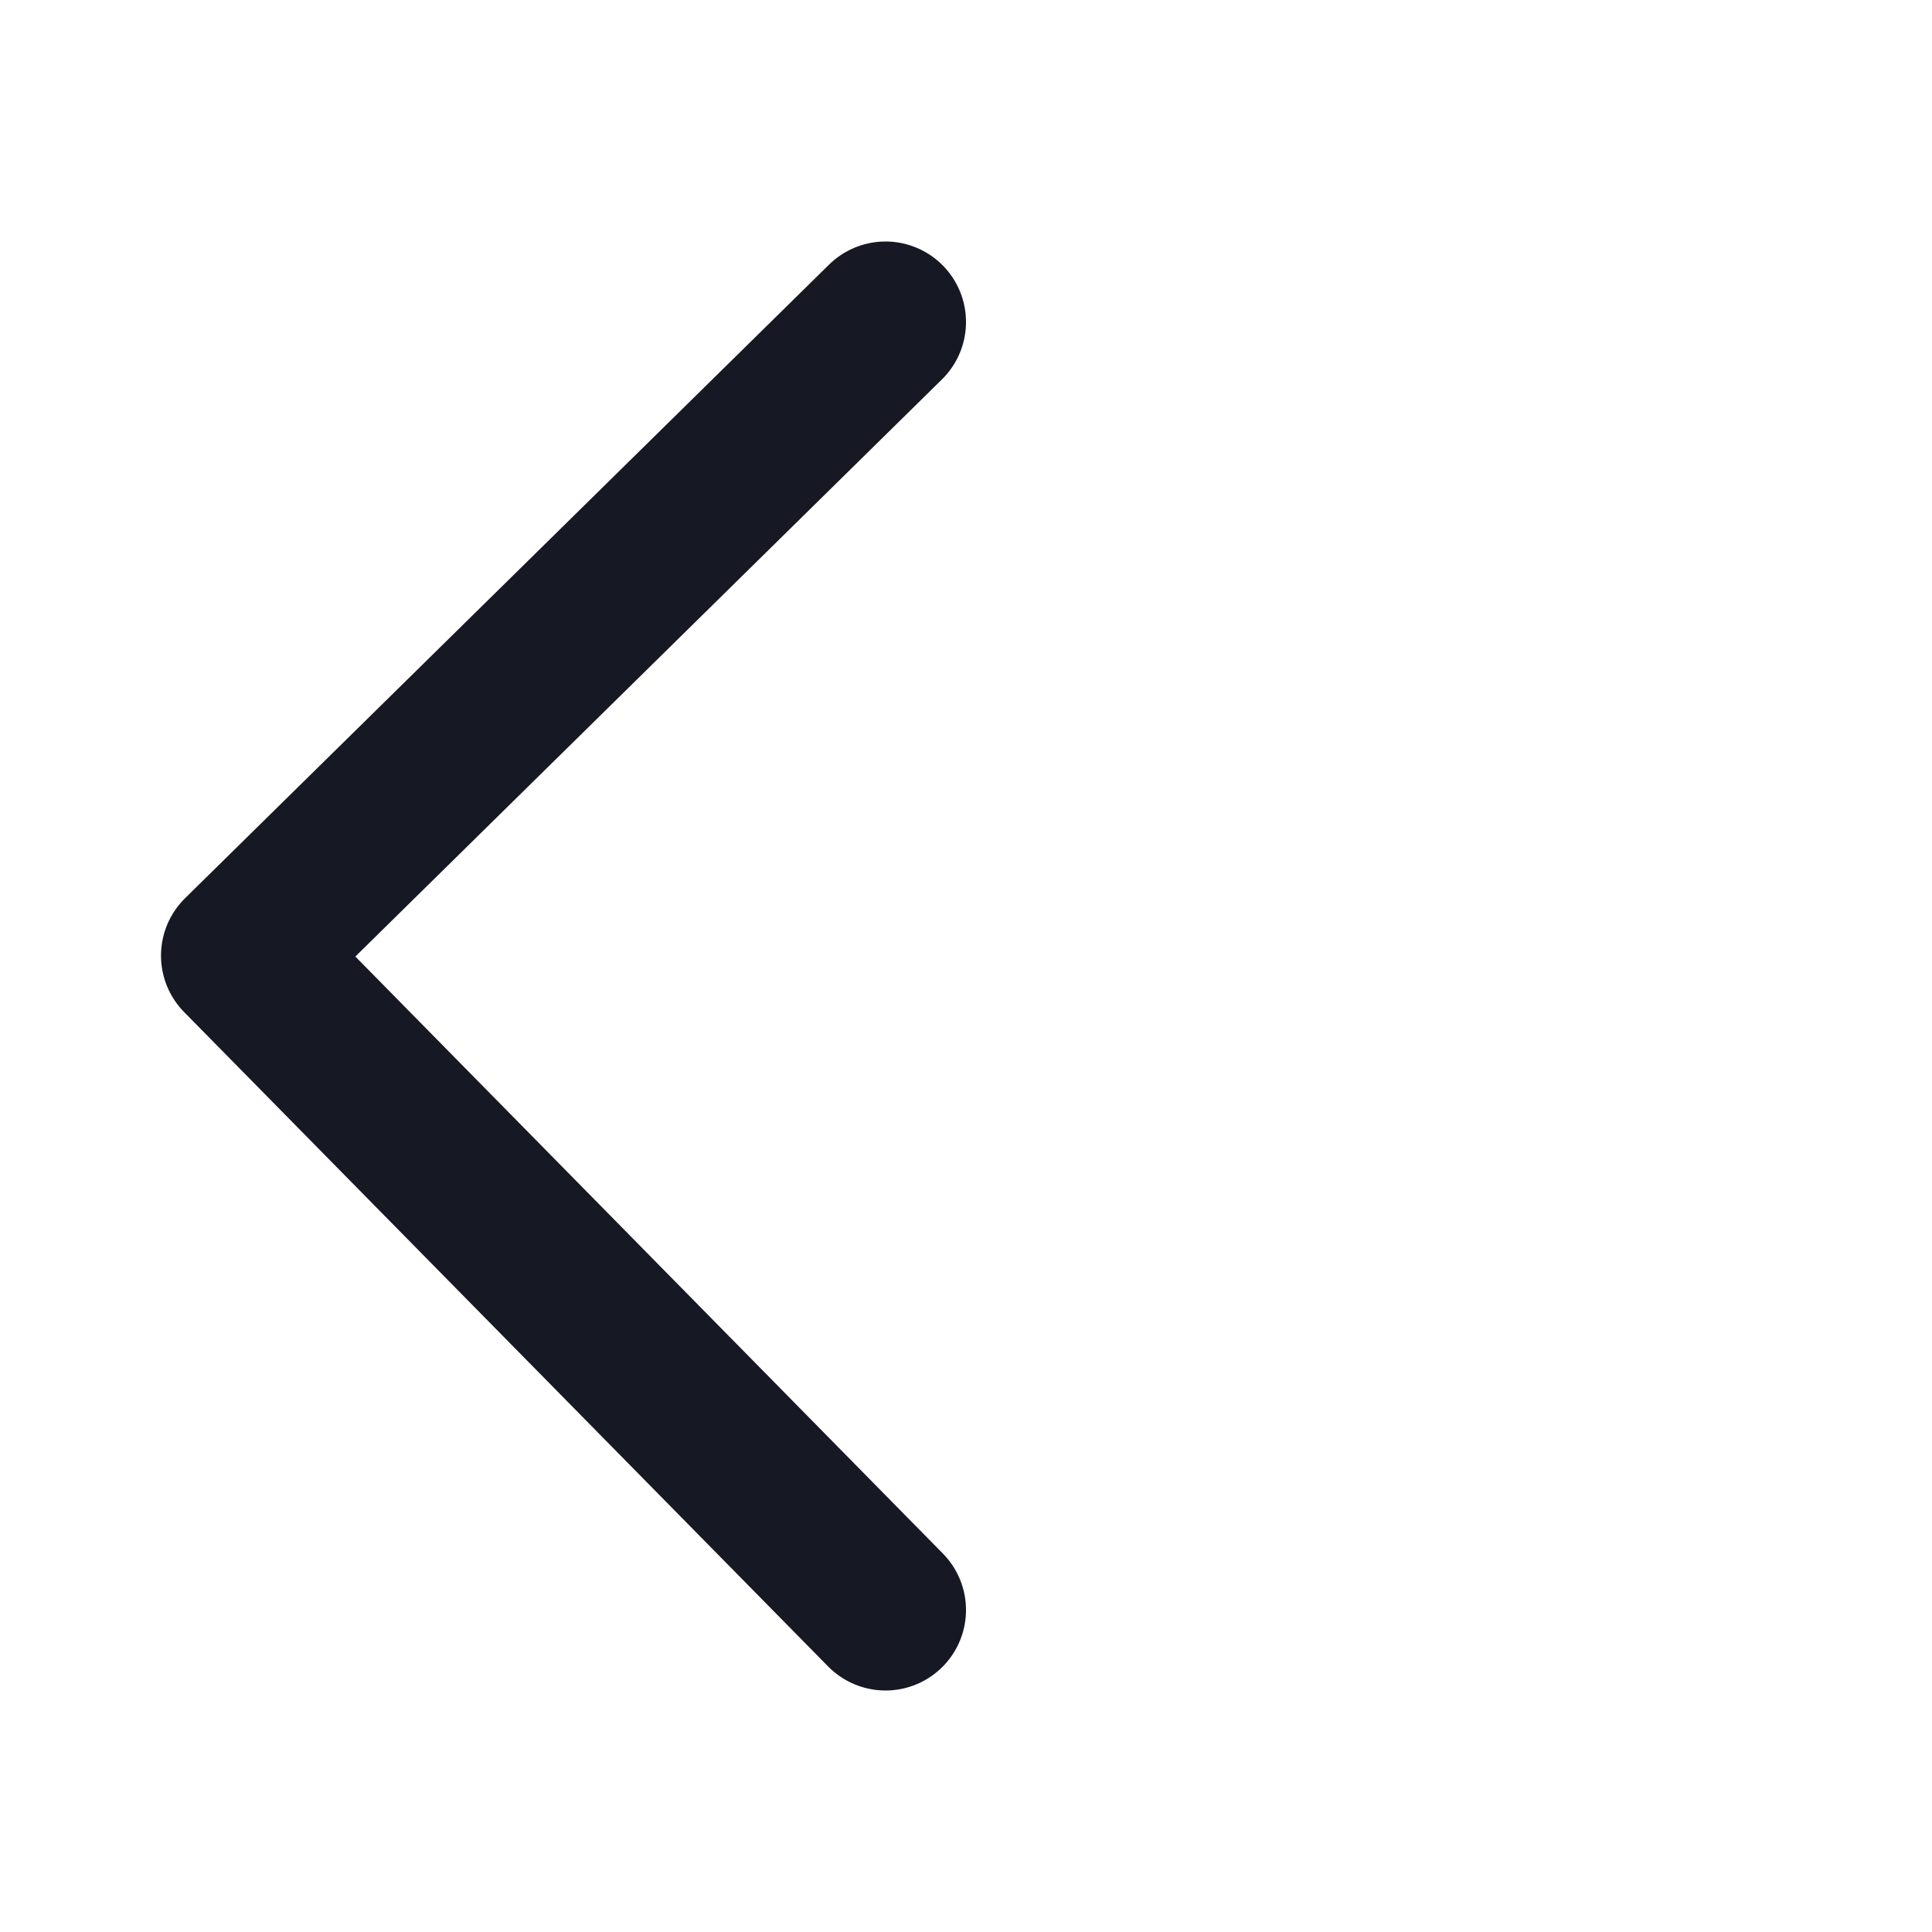
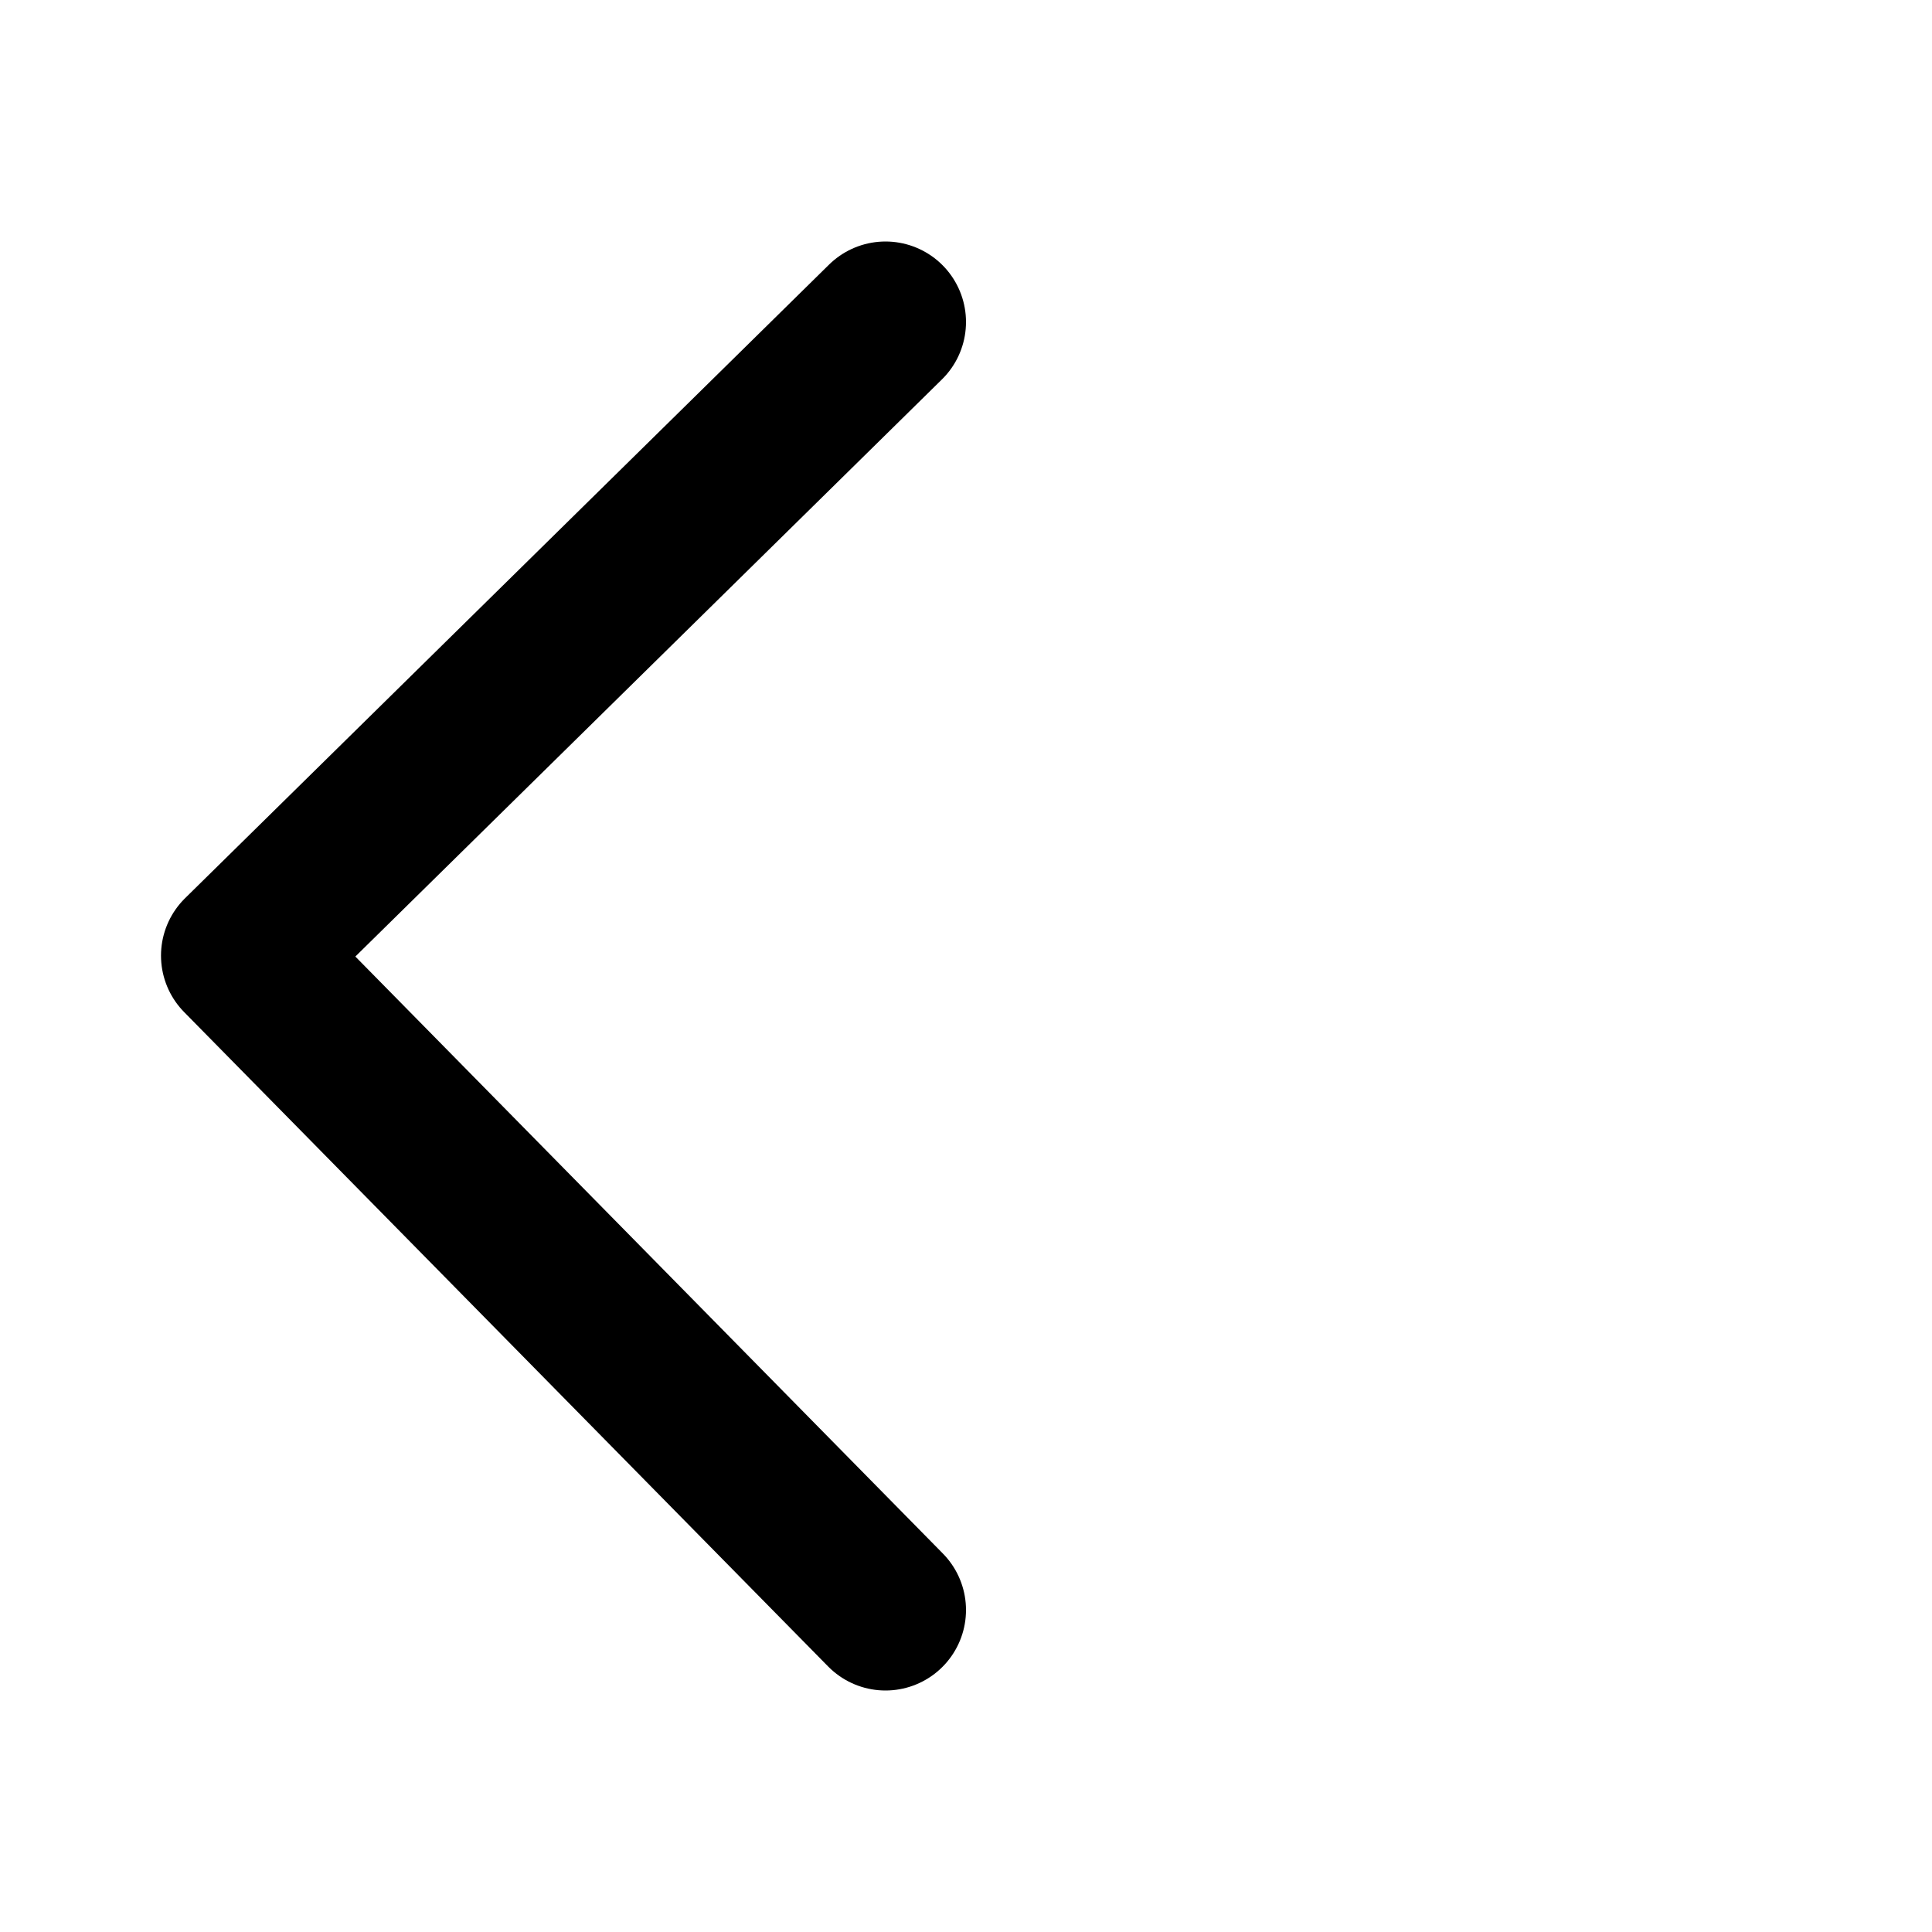
<svg xmlns="http://www.w3.org/2000/svg" width="24" height="24" viewBox="0 0 24 24" fill="none">
-   <path d="M11 4L3 11.871L11 20" stroke="#161823" stroke-width="2" stroke-linecap="round" stroke-linejoin="round" />
+   <path d="M11 4L3 11.871L11 20" stroke="currentColor" stroke-width="2" stroke-linecap="round" stroke-linejoin="round" />
</svg>
